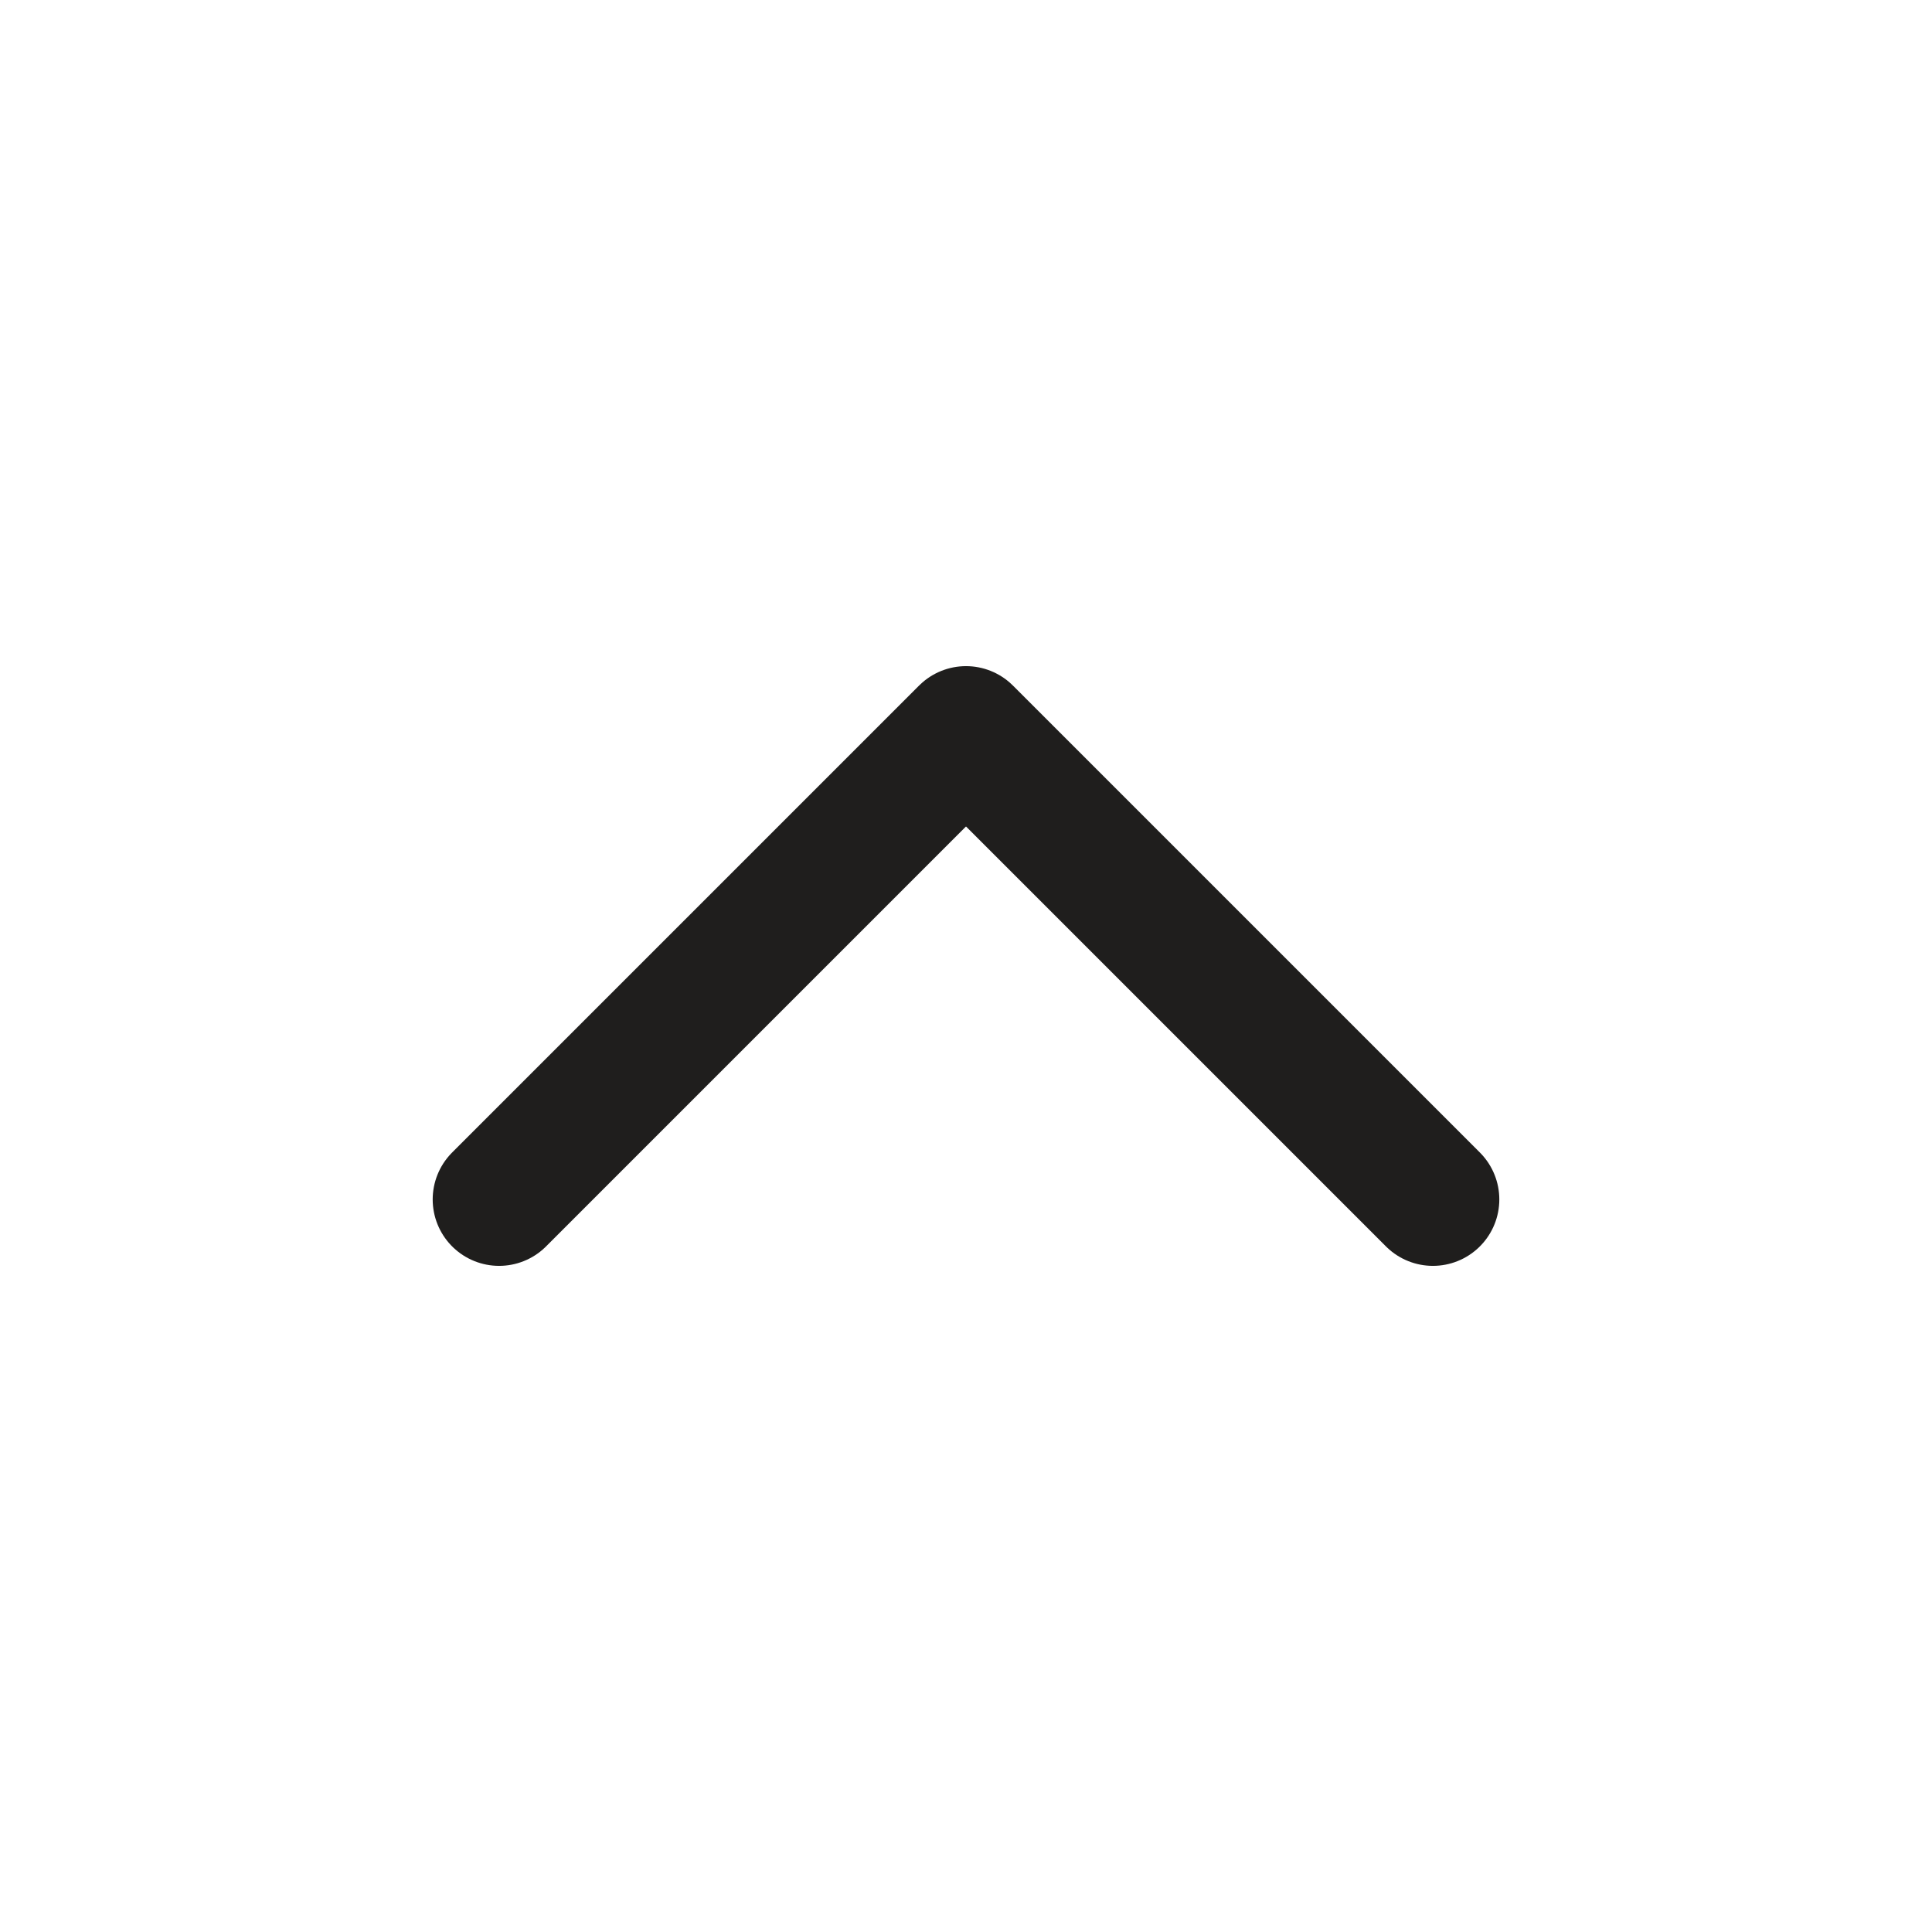
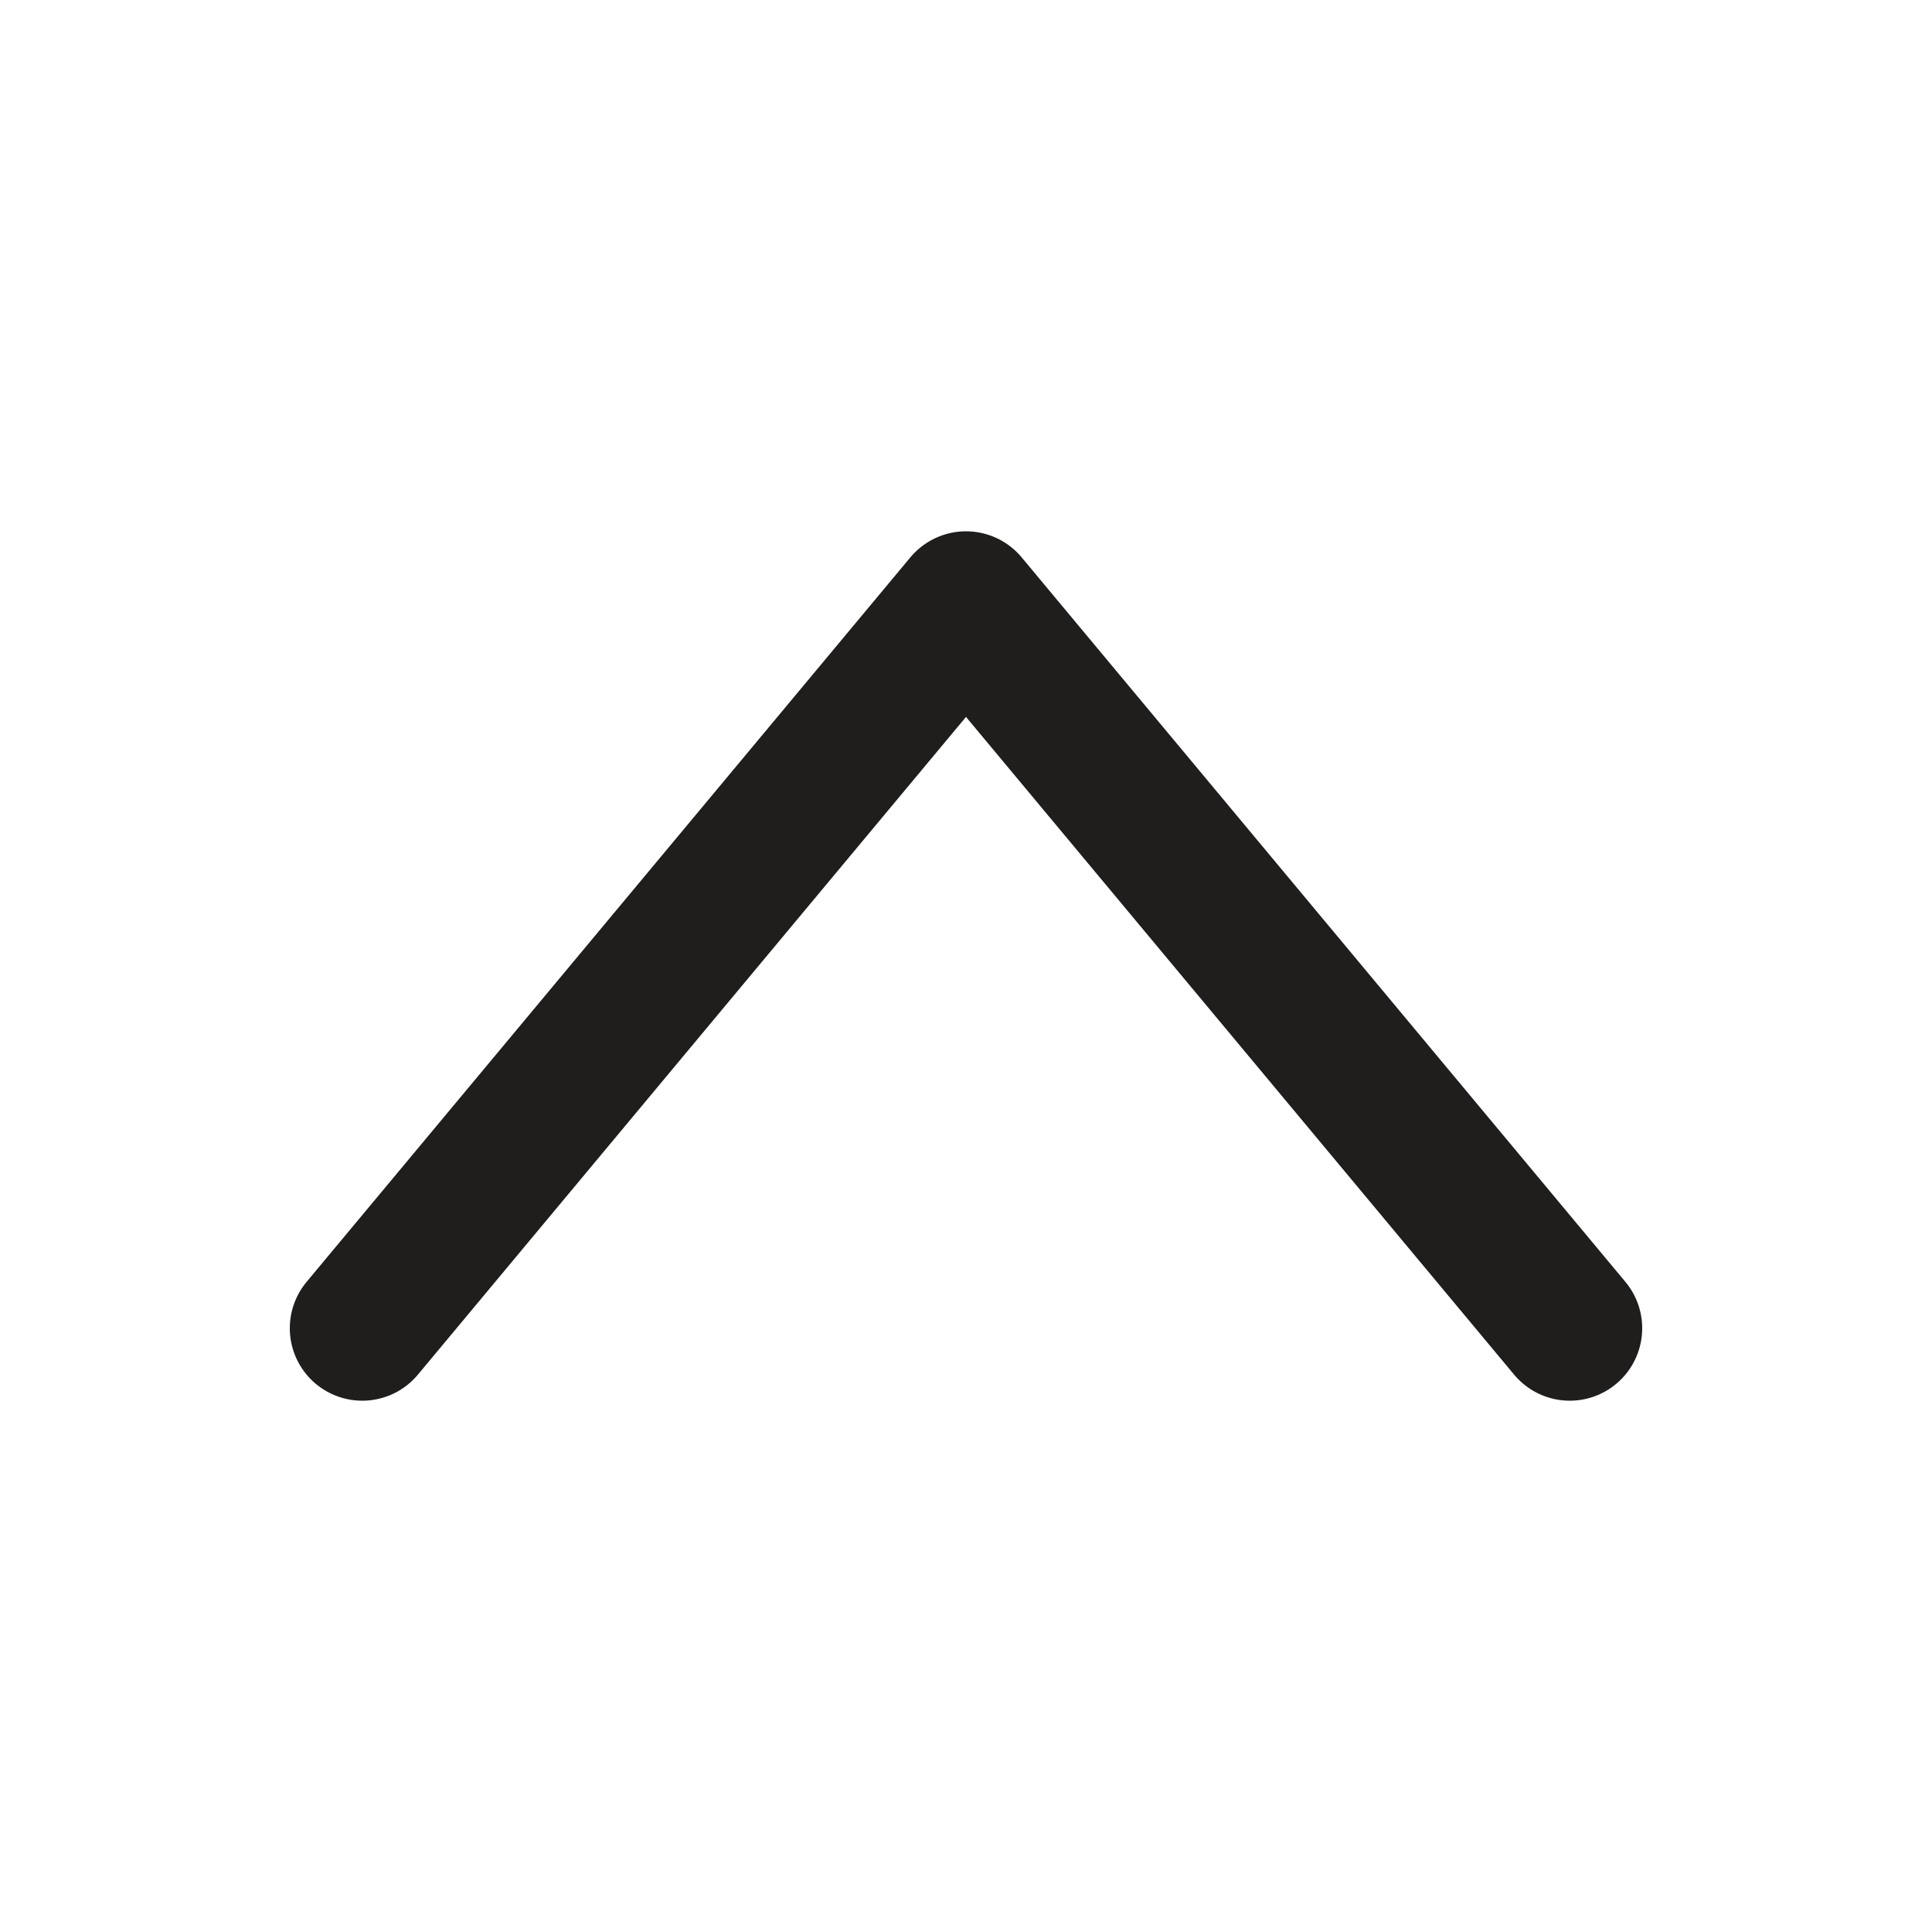
<svg xmlns="http://www.w3.org/2000/svg" viewBox="0 0 24 24" fill="none">
-   <path d="M6.2 14.9L12 9.1L17.8 14.9" stroke="#1F1E1D" stroke-width="1.65" stroke-linecap="round" stroke-linejoin="round" />
+   <path d="M4.5 16.5L12 7.5L19.5 16.5" stroke="#1F1E1D" stroke-width="1.8" stroke-linecap="round" stroke-linejoin="round" />
</svg>
